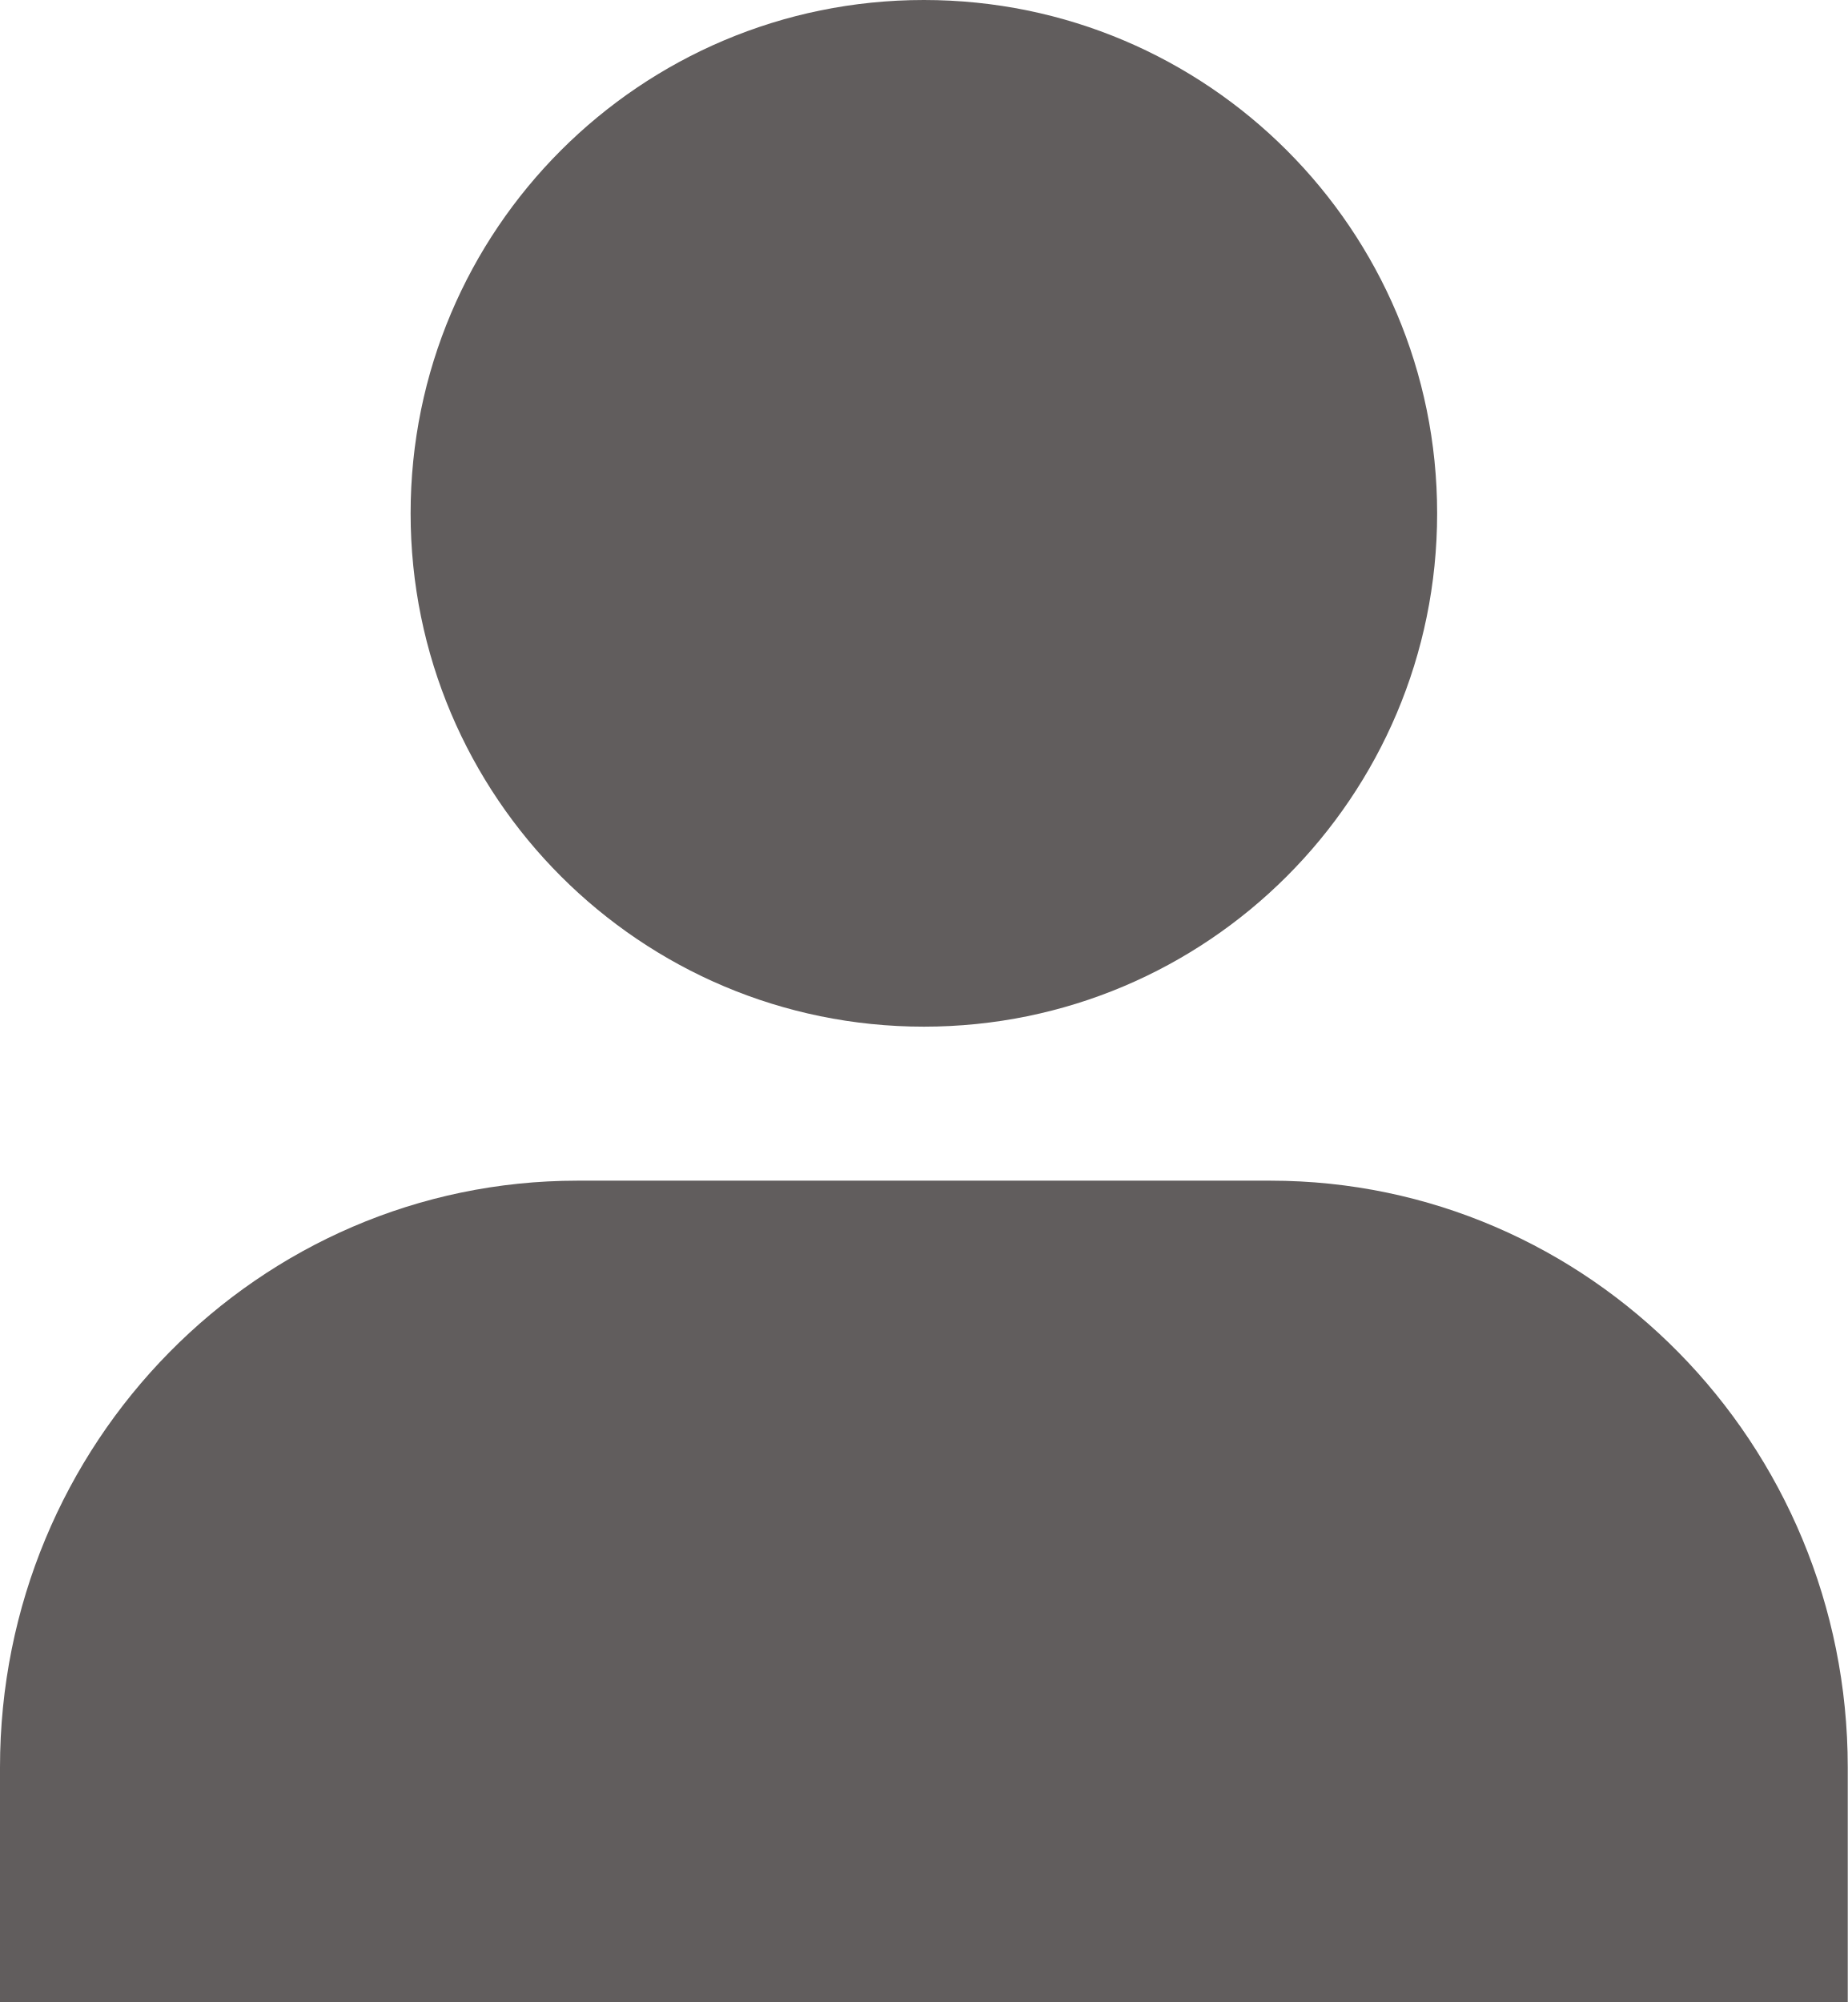
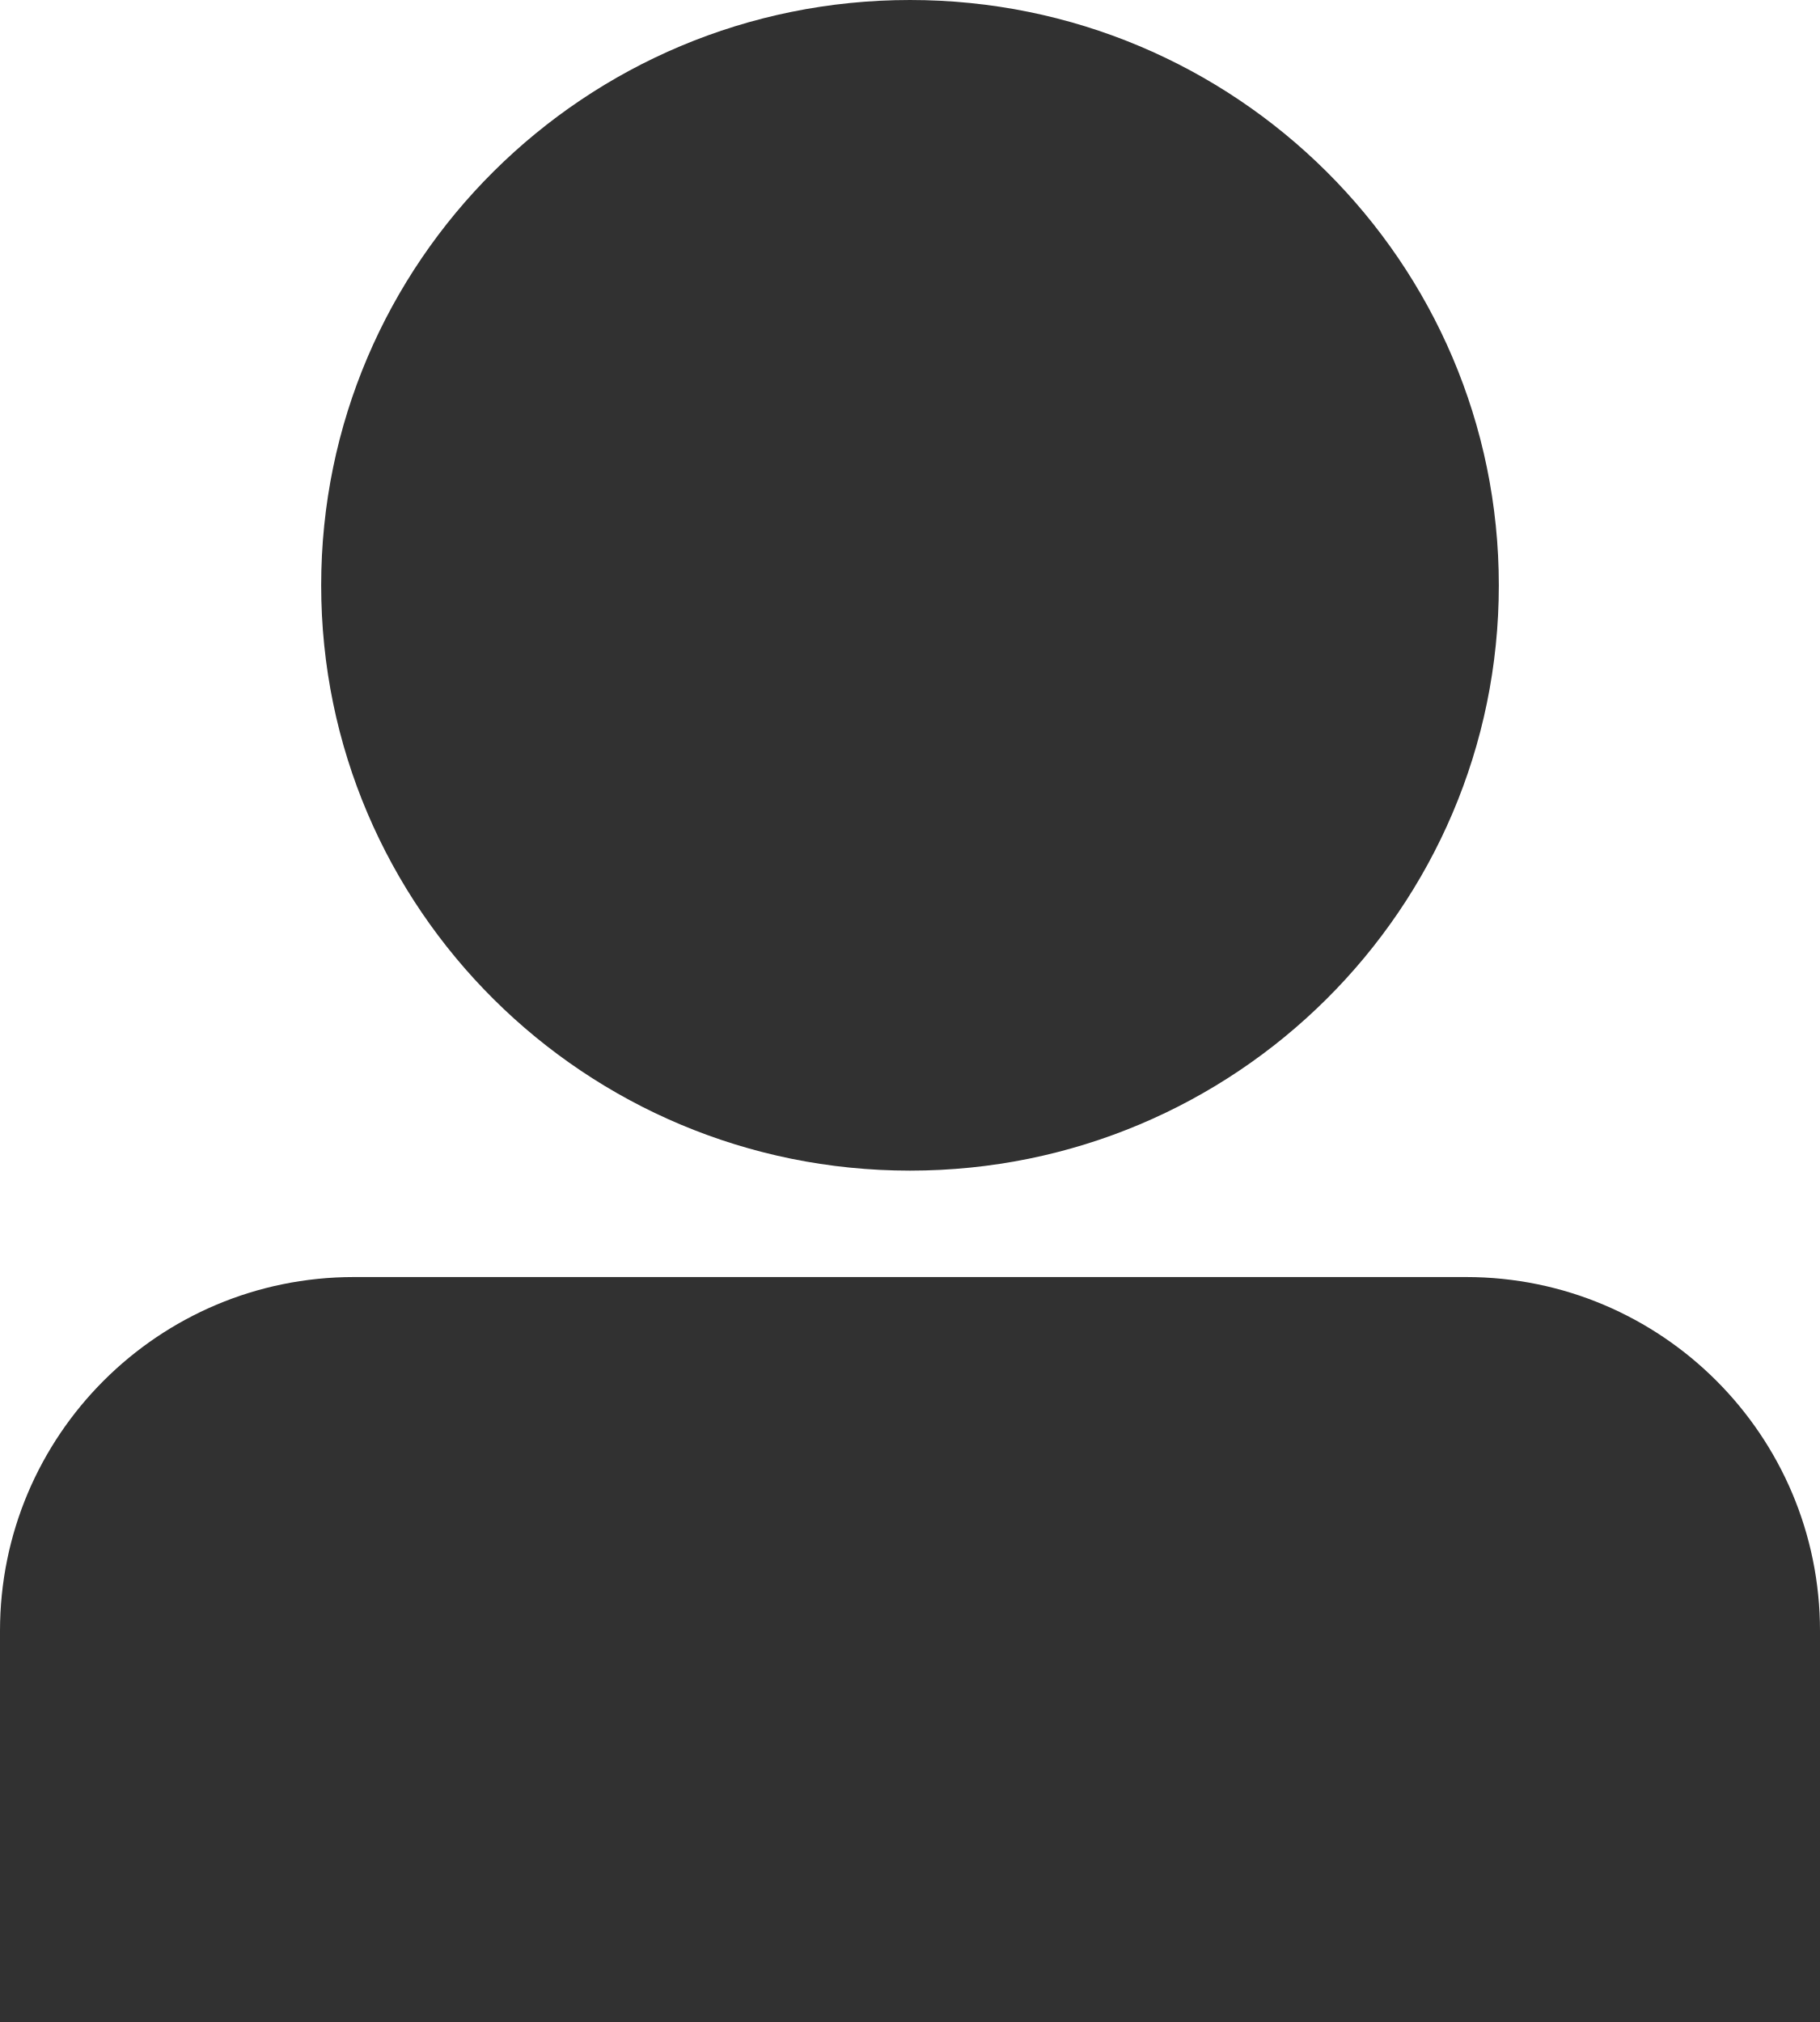
- <svg xmlns="http://www.w3.org/2000/svg" fill="none" version="1.1" width="36" height="39" viewBox="0 0 36 39">
+ <svg xmlns="http://www.w3.org/2000/svg" fill="none" version="1.1" width="36" height="40" viewBox="0 0 36 40">
  <g>
    <g>
-       <path d="M36,39L0,39L0,34.429C0,28.117,5.037,23,11.25,23L24.75,23C30.963,23,36,28.117,36,34.429L36,39Z" fill="#615D5D" fill-opacity="1" style="mix-blend-mode:passthrough" />
+       <g>
+         <ellipse cx="18" cy="11.579" rx="11.647" ry="11.579" fill="#313131" fill-opacity="1" />
+       </g>
    </g>
    <g>
-       <ellipse cx="18" cy="10" rx="10" ry="10" fill="#615D5D" fill-opacity="1" />
+       <path d="M0 32.263C0 28.397 3.134 25.263 7 25.263L29 25.263C32.866 25.263 36 28.397 36 32.263L36 40C36 40 36 40 36 40L0 40C0 40 0 40 0 40Z" fill="#313131" fill-opacity="1" />
    </g>
  </g>
</svg>
